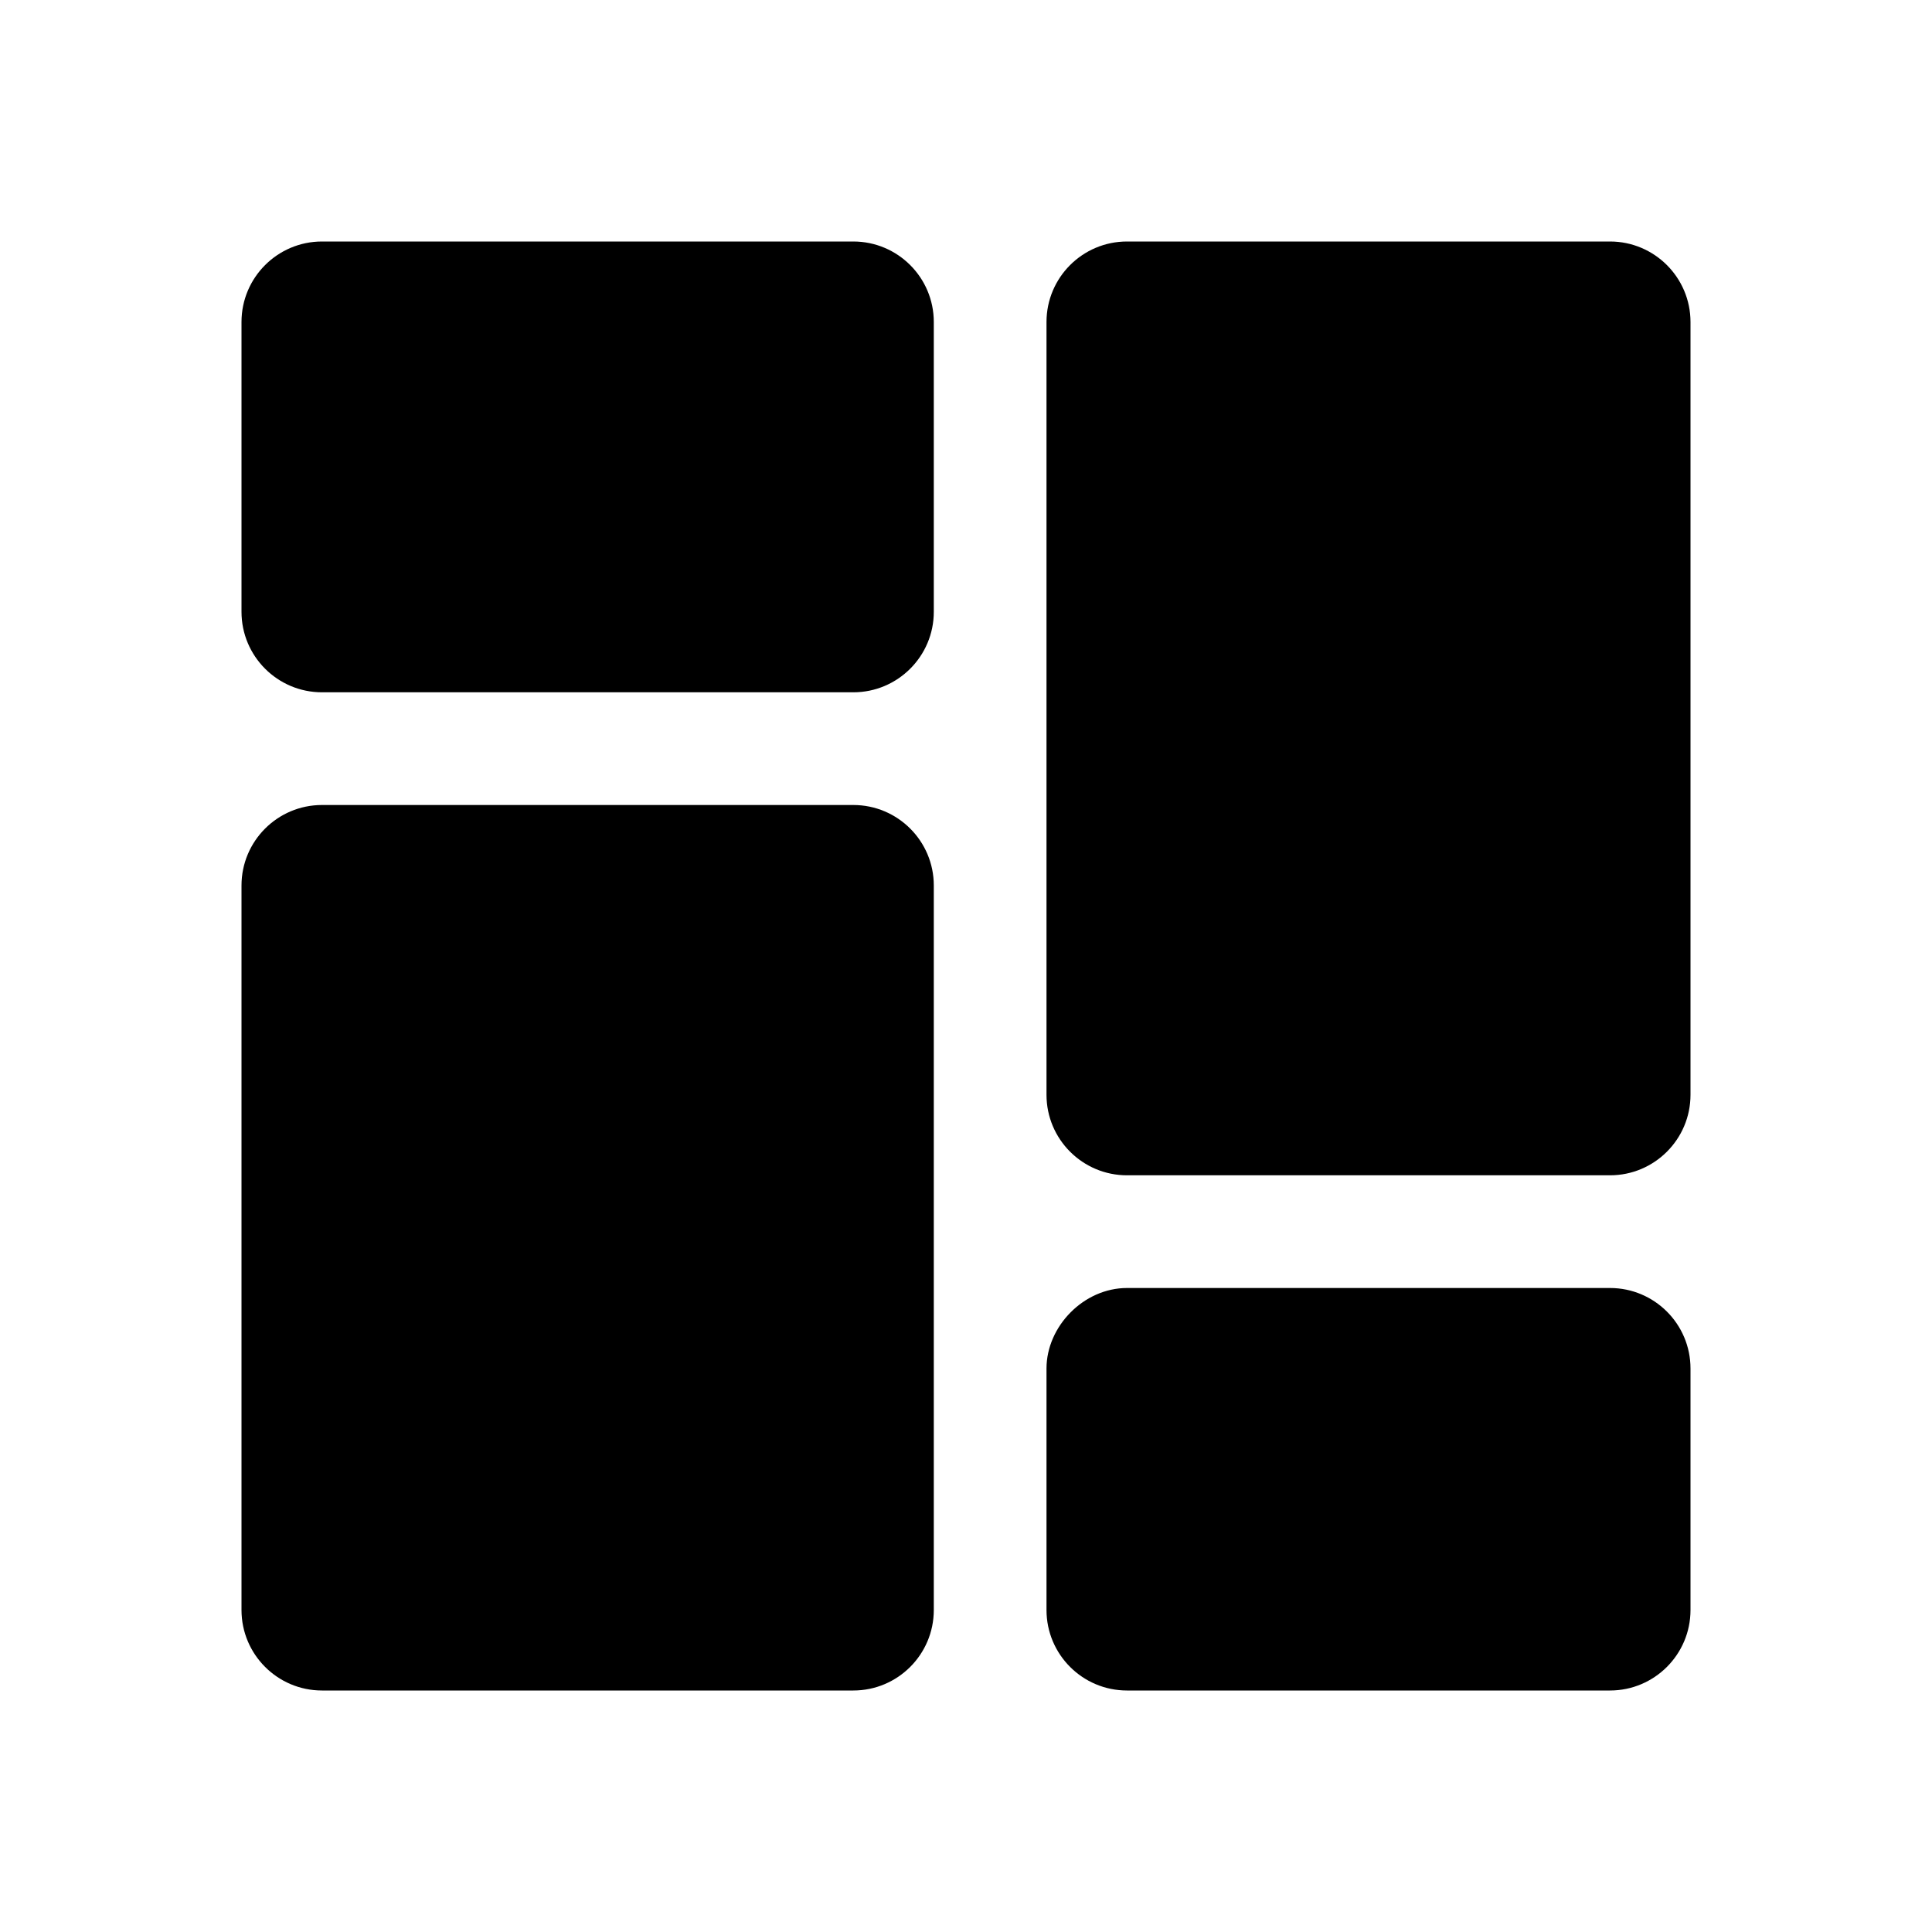
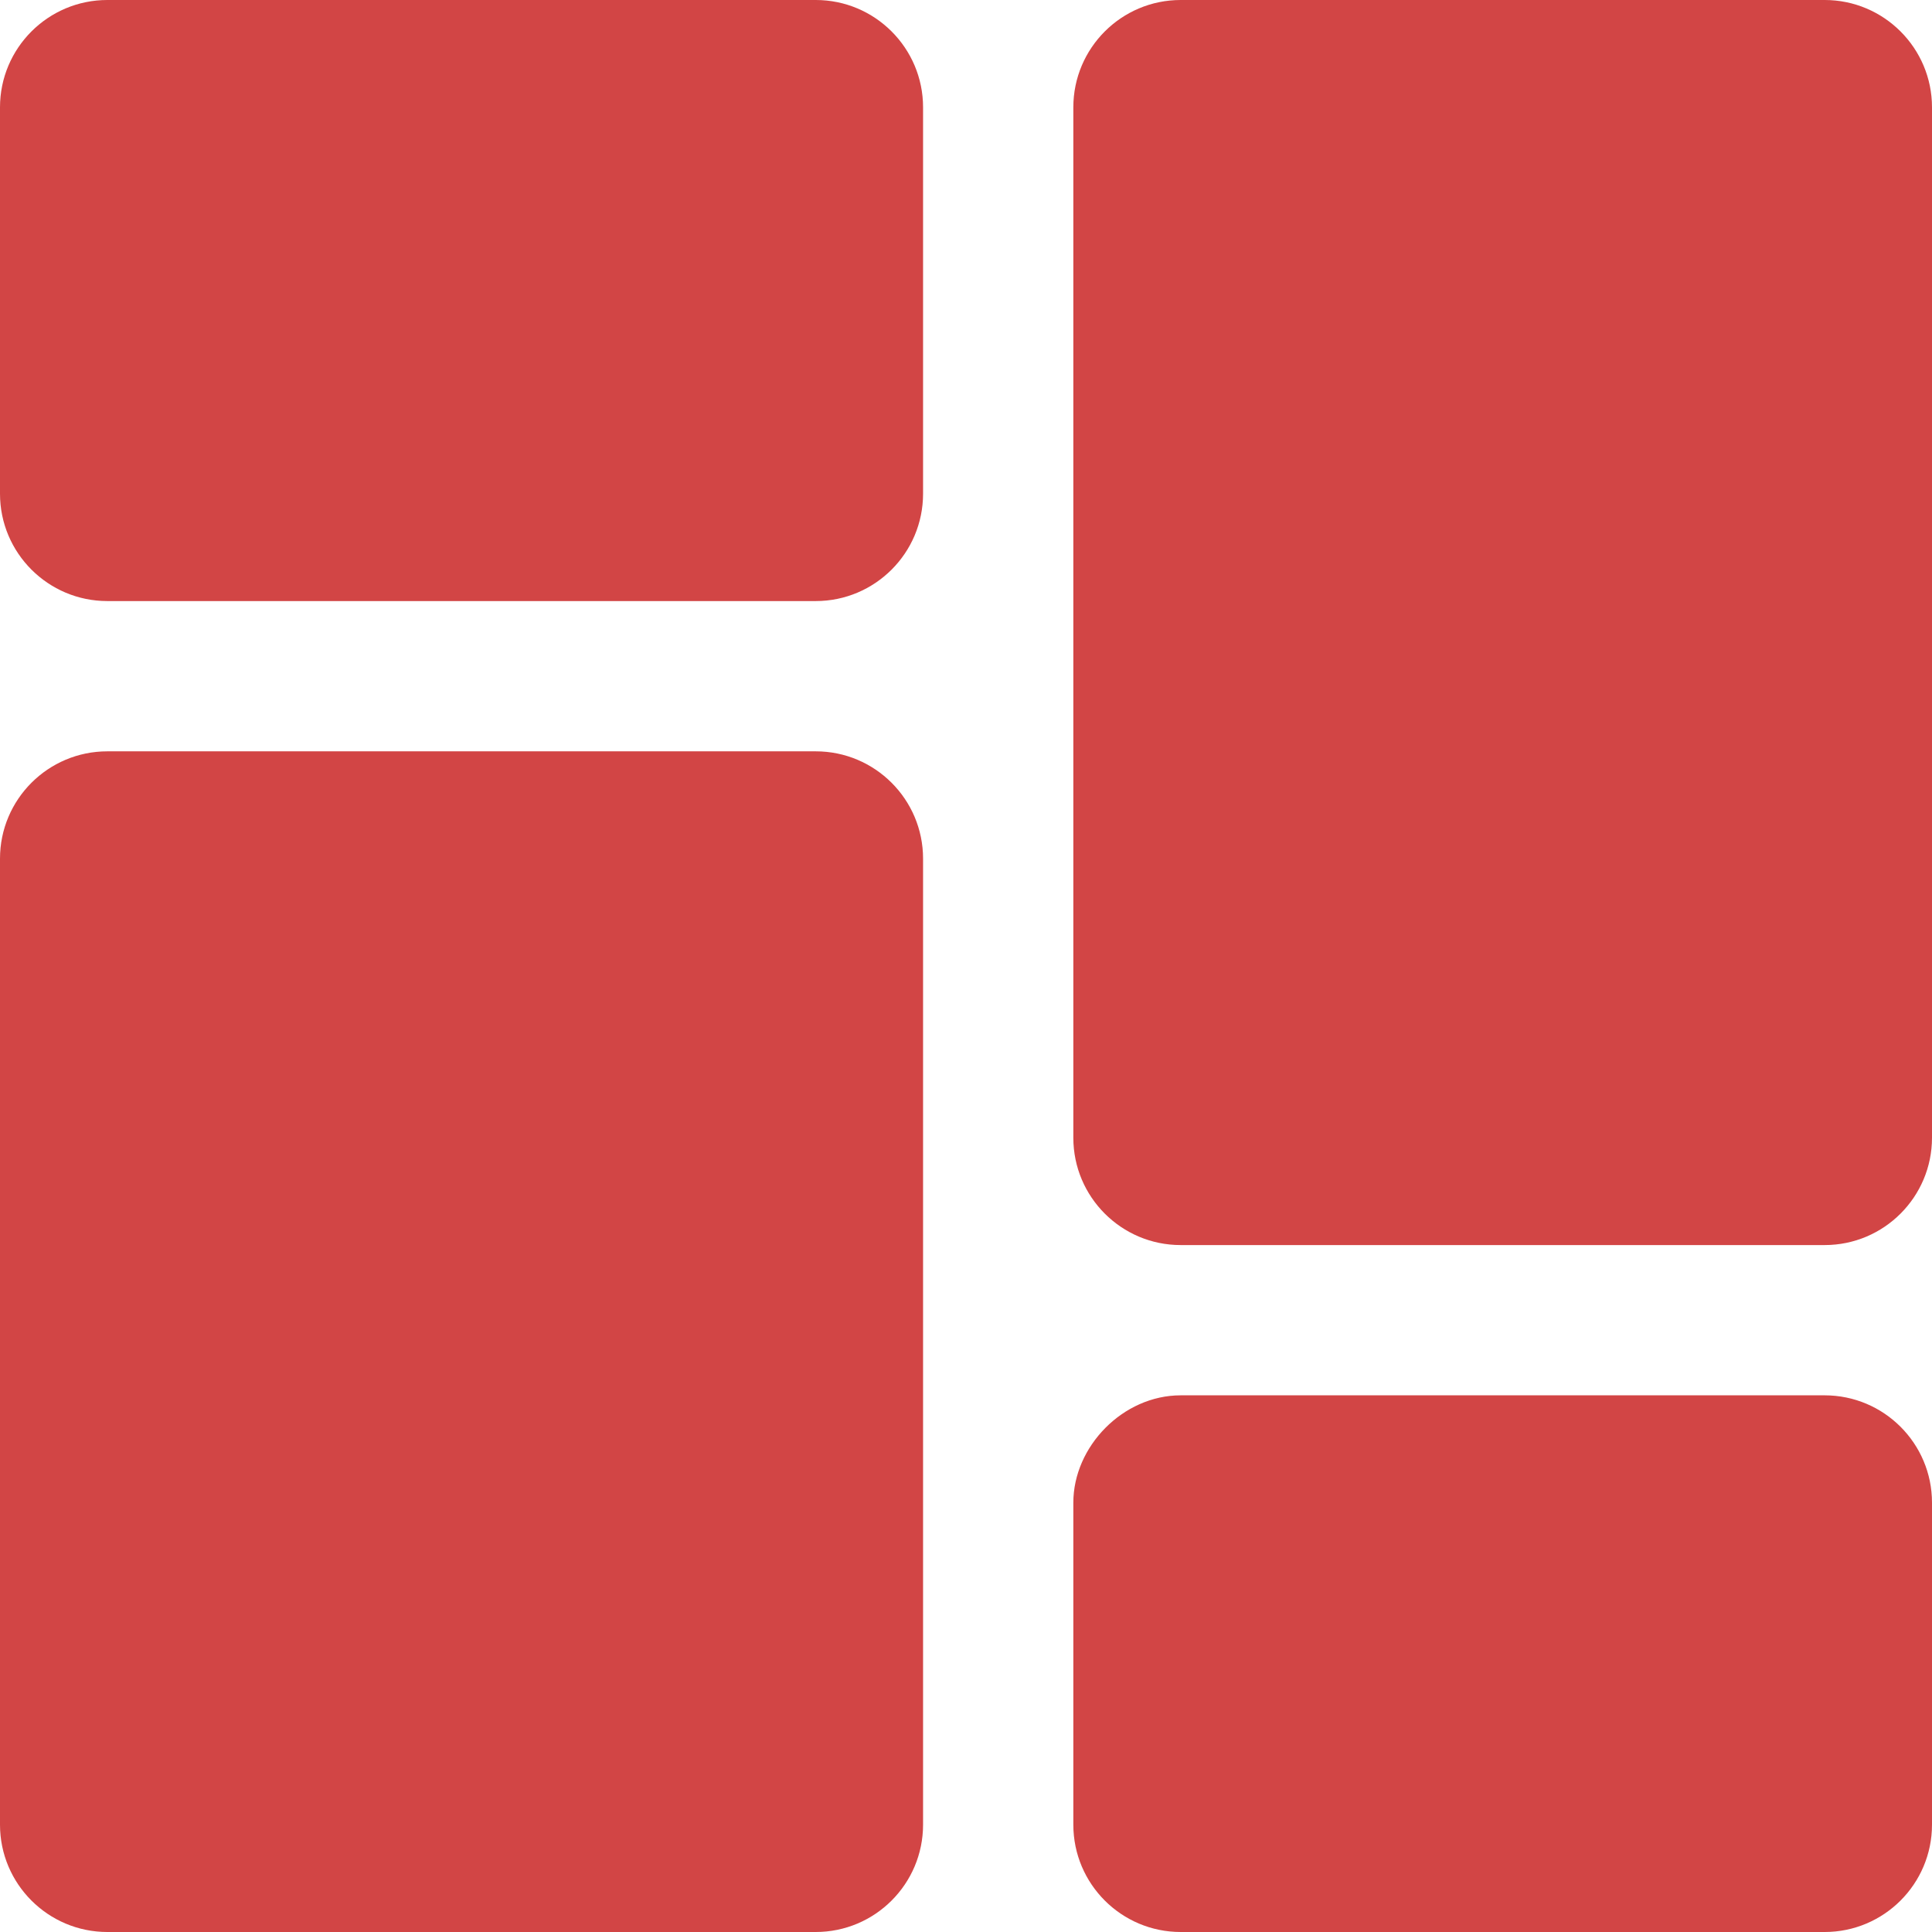
- <svg xmlns="http://www.w3.org/2000/svg" clip-rule="evenodd" fill-rule="evenodd" stroke-linejoin="round" stroke-miterlimit="2" viewBox="0 0 24 24">
-   <path d="m11.6 11c0-.552-.448-1-1-1-1.655 0-4.945 0-6.6 0-.552 0-1 .448-1 1v9c0 .552.448 1 1 1h6.6c.552 0 1-.448 1-1 0-2.092 0-6.908 0-9zm9.4 6c0-.552-.448-1-1-1h-6c-.538 0-1 .477-1 1v3c0 .552.448 1 1 1h6c.552 0 1-.448 1-1zm0-13c0-.552-.448-1-1-1-1.537 0-4.463 0-6 0-.552 0-1 .448-1 1v9.6c0 .552.448 1 1 1h6c.552 0 1-.448 1-1 0-2.194 0-7.406 0-9.6zm-9.4 0c0-.552-.448-1-1-1-1.655 0-4.945 0-6.6 0-.552 0-1 .448-1 1v3.6c0 .552.448 1 1 1h6.6c.552 0 1-.448 1-1 0-1.017 0-2.583 0-3.6z" fill-rule="nonzero" />
+ <svg xmlns="http://www.w3.org/2000/svg" width="18" height="18" viewBox="0 0 18 18" fill="none">
+   <path d="M8.6 8C8.6 7.448 8.152 7 7.6 7C5.945 7 2.655 7 1 7C0.448 7 0 7.448 0 8V17C0 17.552 0.448 18 1 18H7.6C8.152 18 8.6 17.552 8.6 17C8.6 14.908 8.6 10.092 8.6 8ZM18 14C18 13.448 17.552 13 17 13H11C10.462 13 10 13.477 10 14V17C10 17.552 10.448 18 11 18H17C17.552 18 18 17.552 18 17V14ZM18 1C18 0.448 17.552 0 17 0C15.463 0 12.537 0 11 0C10.448 0 10 0.448 10 1V10.6C10 11.152 10.448 11.6 11 11.6H17C17.552 11.6 18 11.152 18 10.6C18 8.406 18 3.194 18 1ZM8.6 1C8.6 0.448 8.152 0 7.6 0C5.945 0 2.655 0 1 0C0.448 0 0 0.448 0 1V4.6C0 5.152 0.448 5.6 1 5.6H7.6C8.152 5.6 8.6 5.152 8.6 4.6C8.6 3.583 8.6 2.017 8.6 1Z" fill="#D24545" />
</svg>
